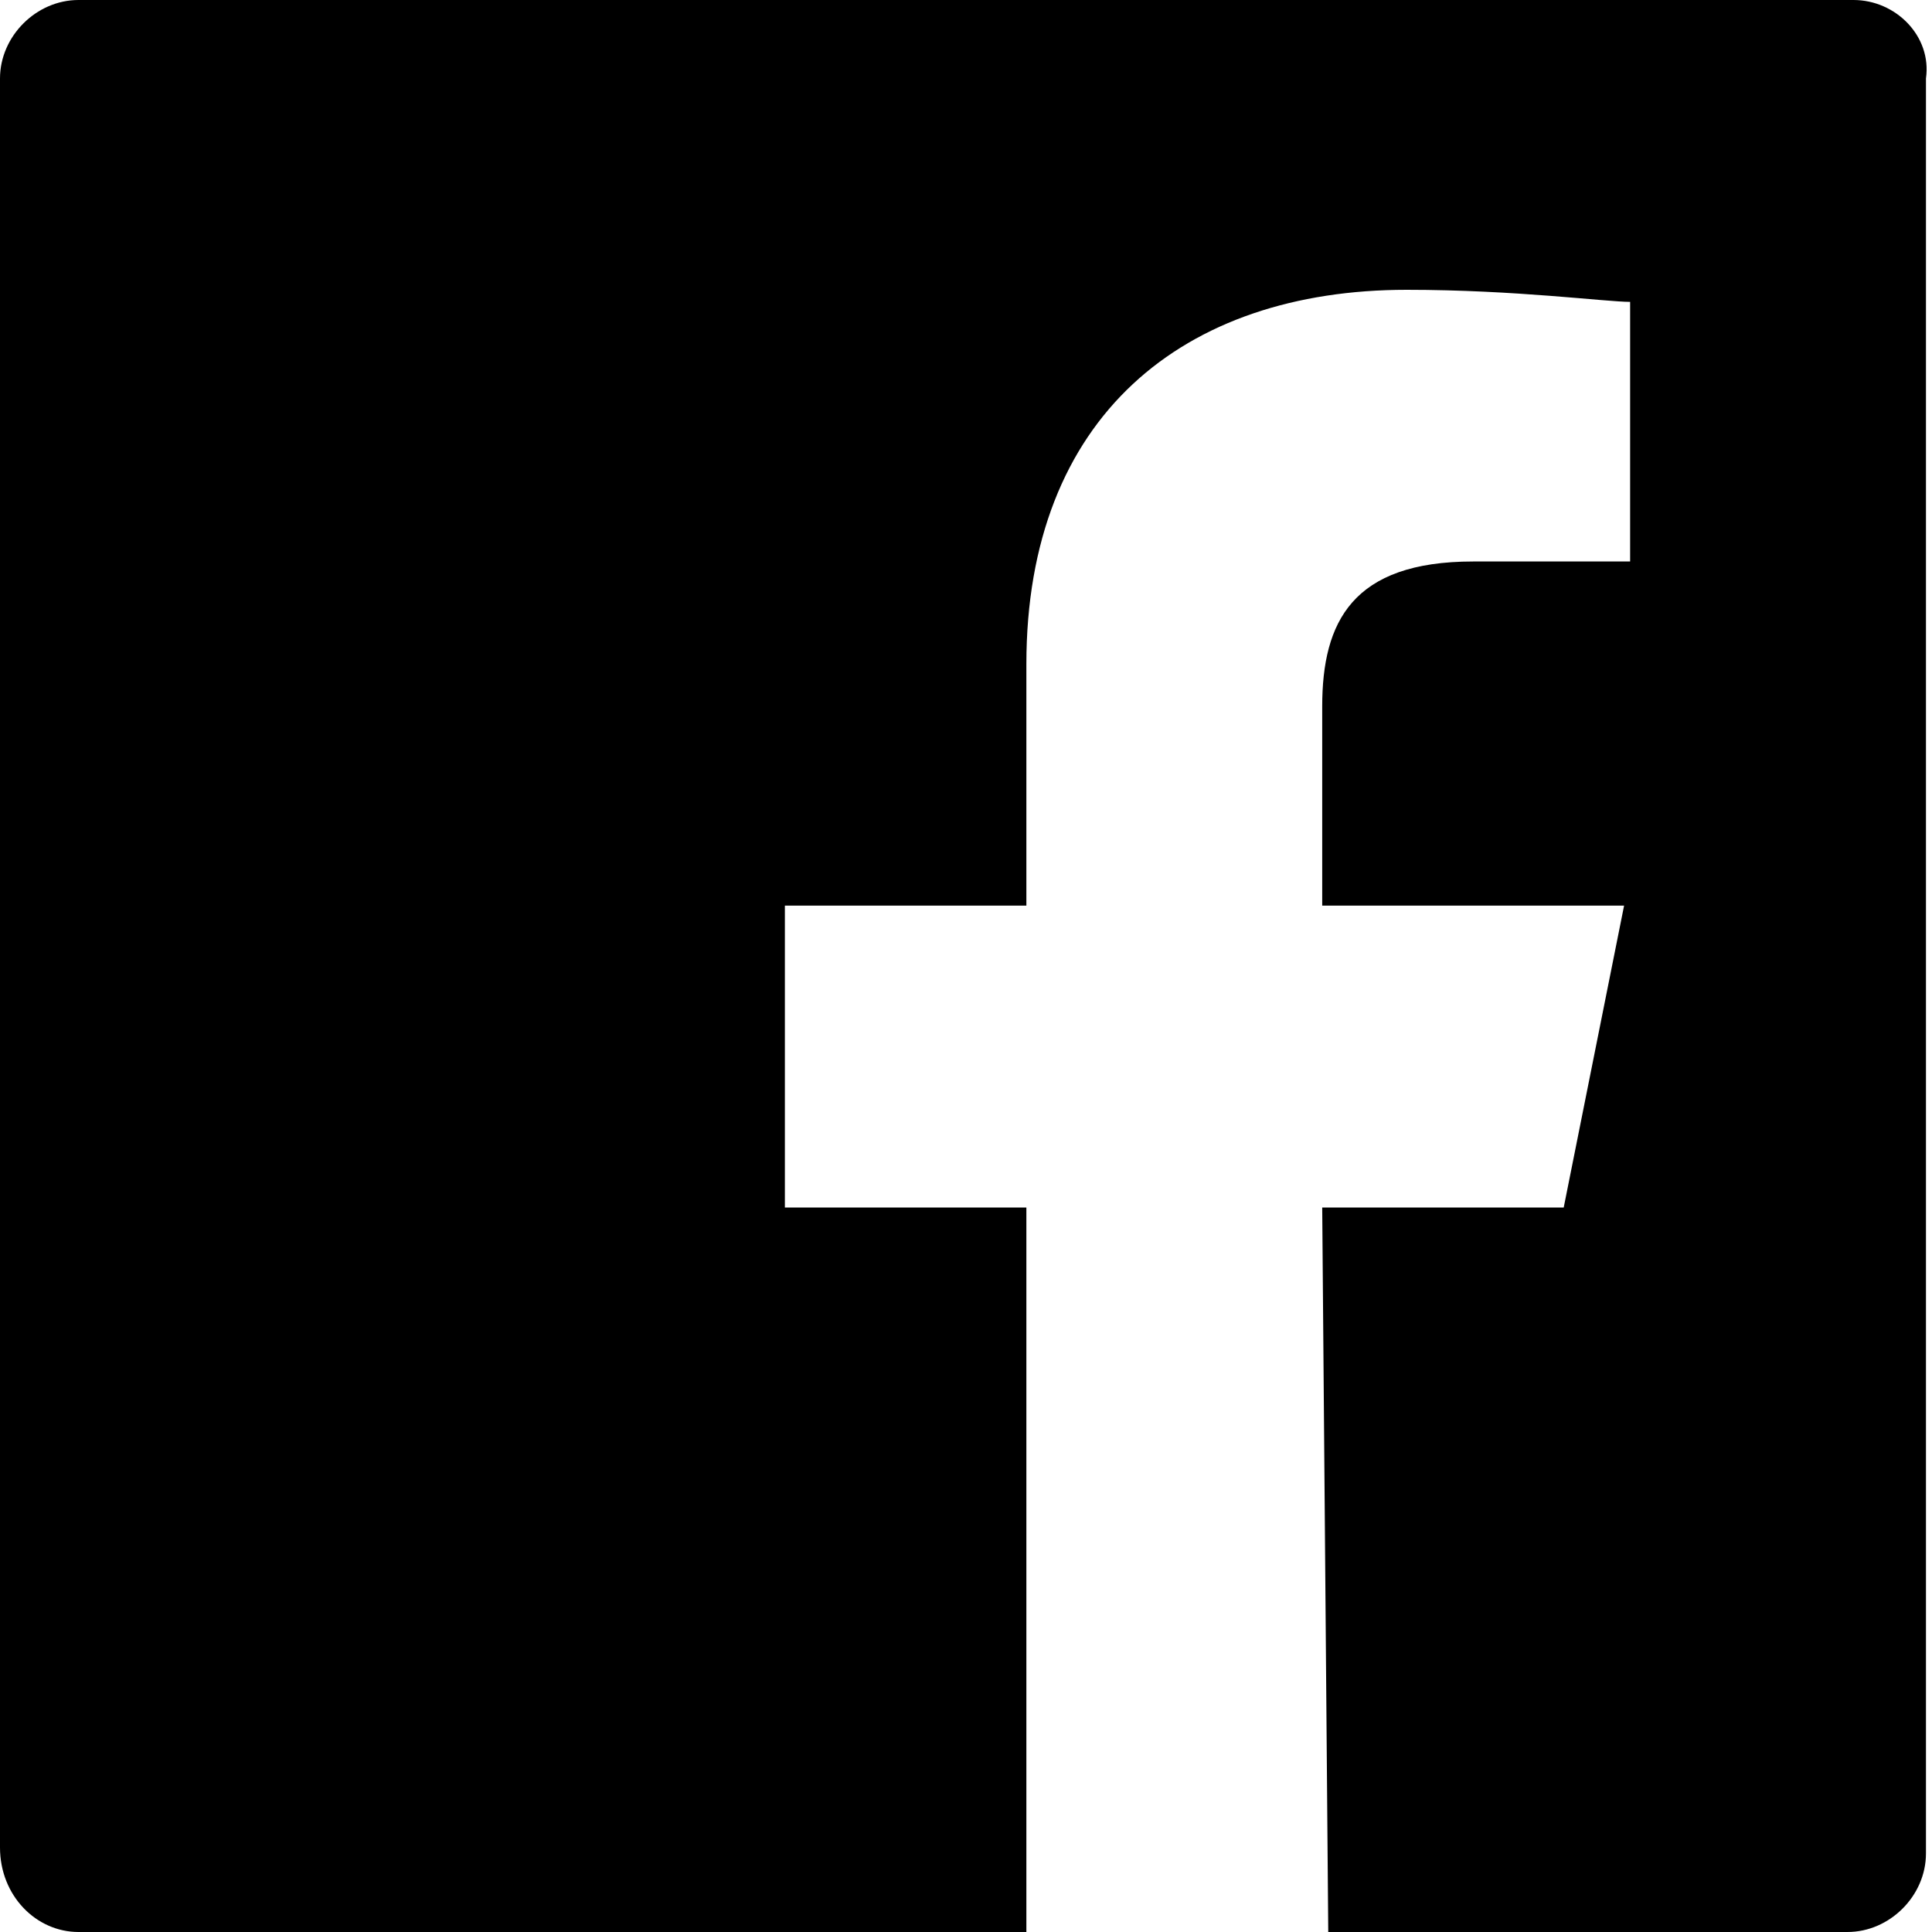
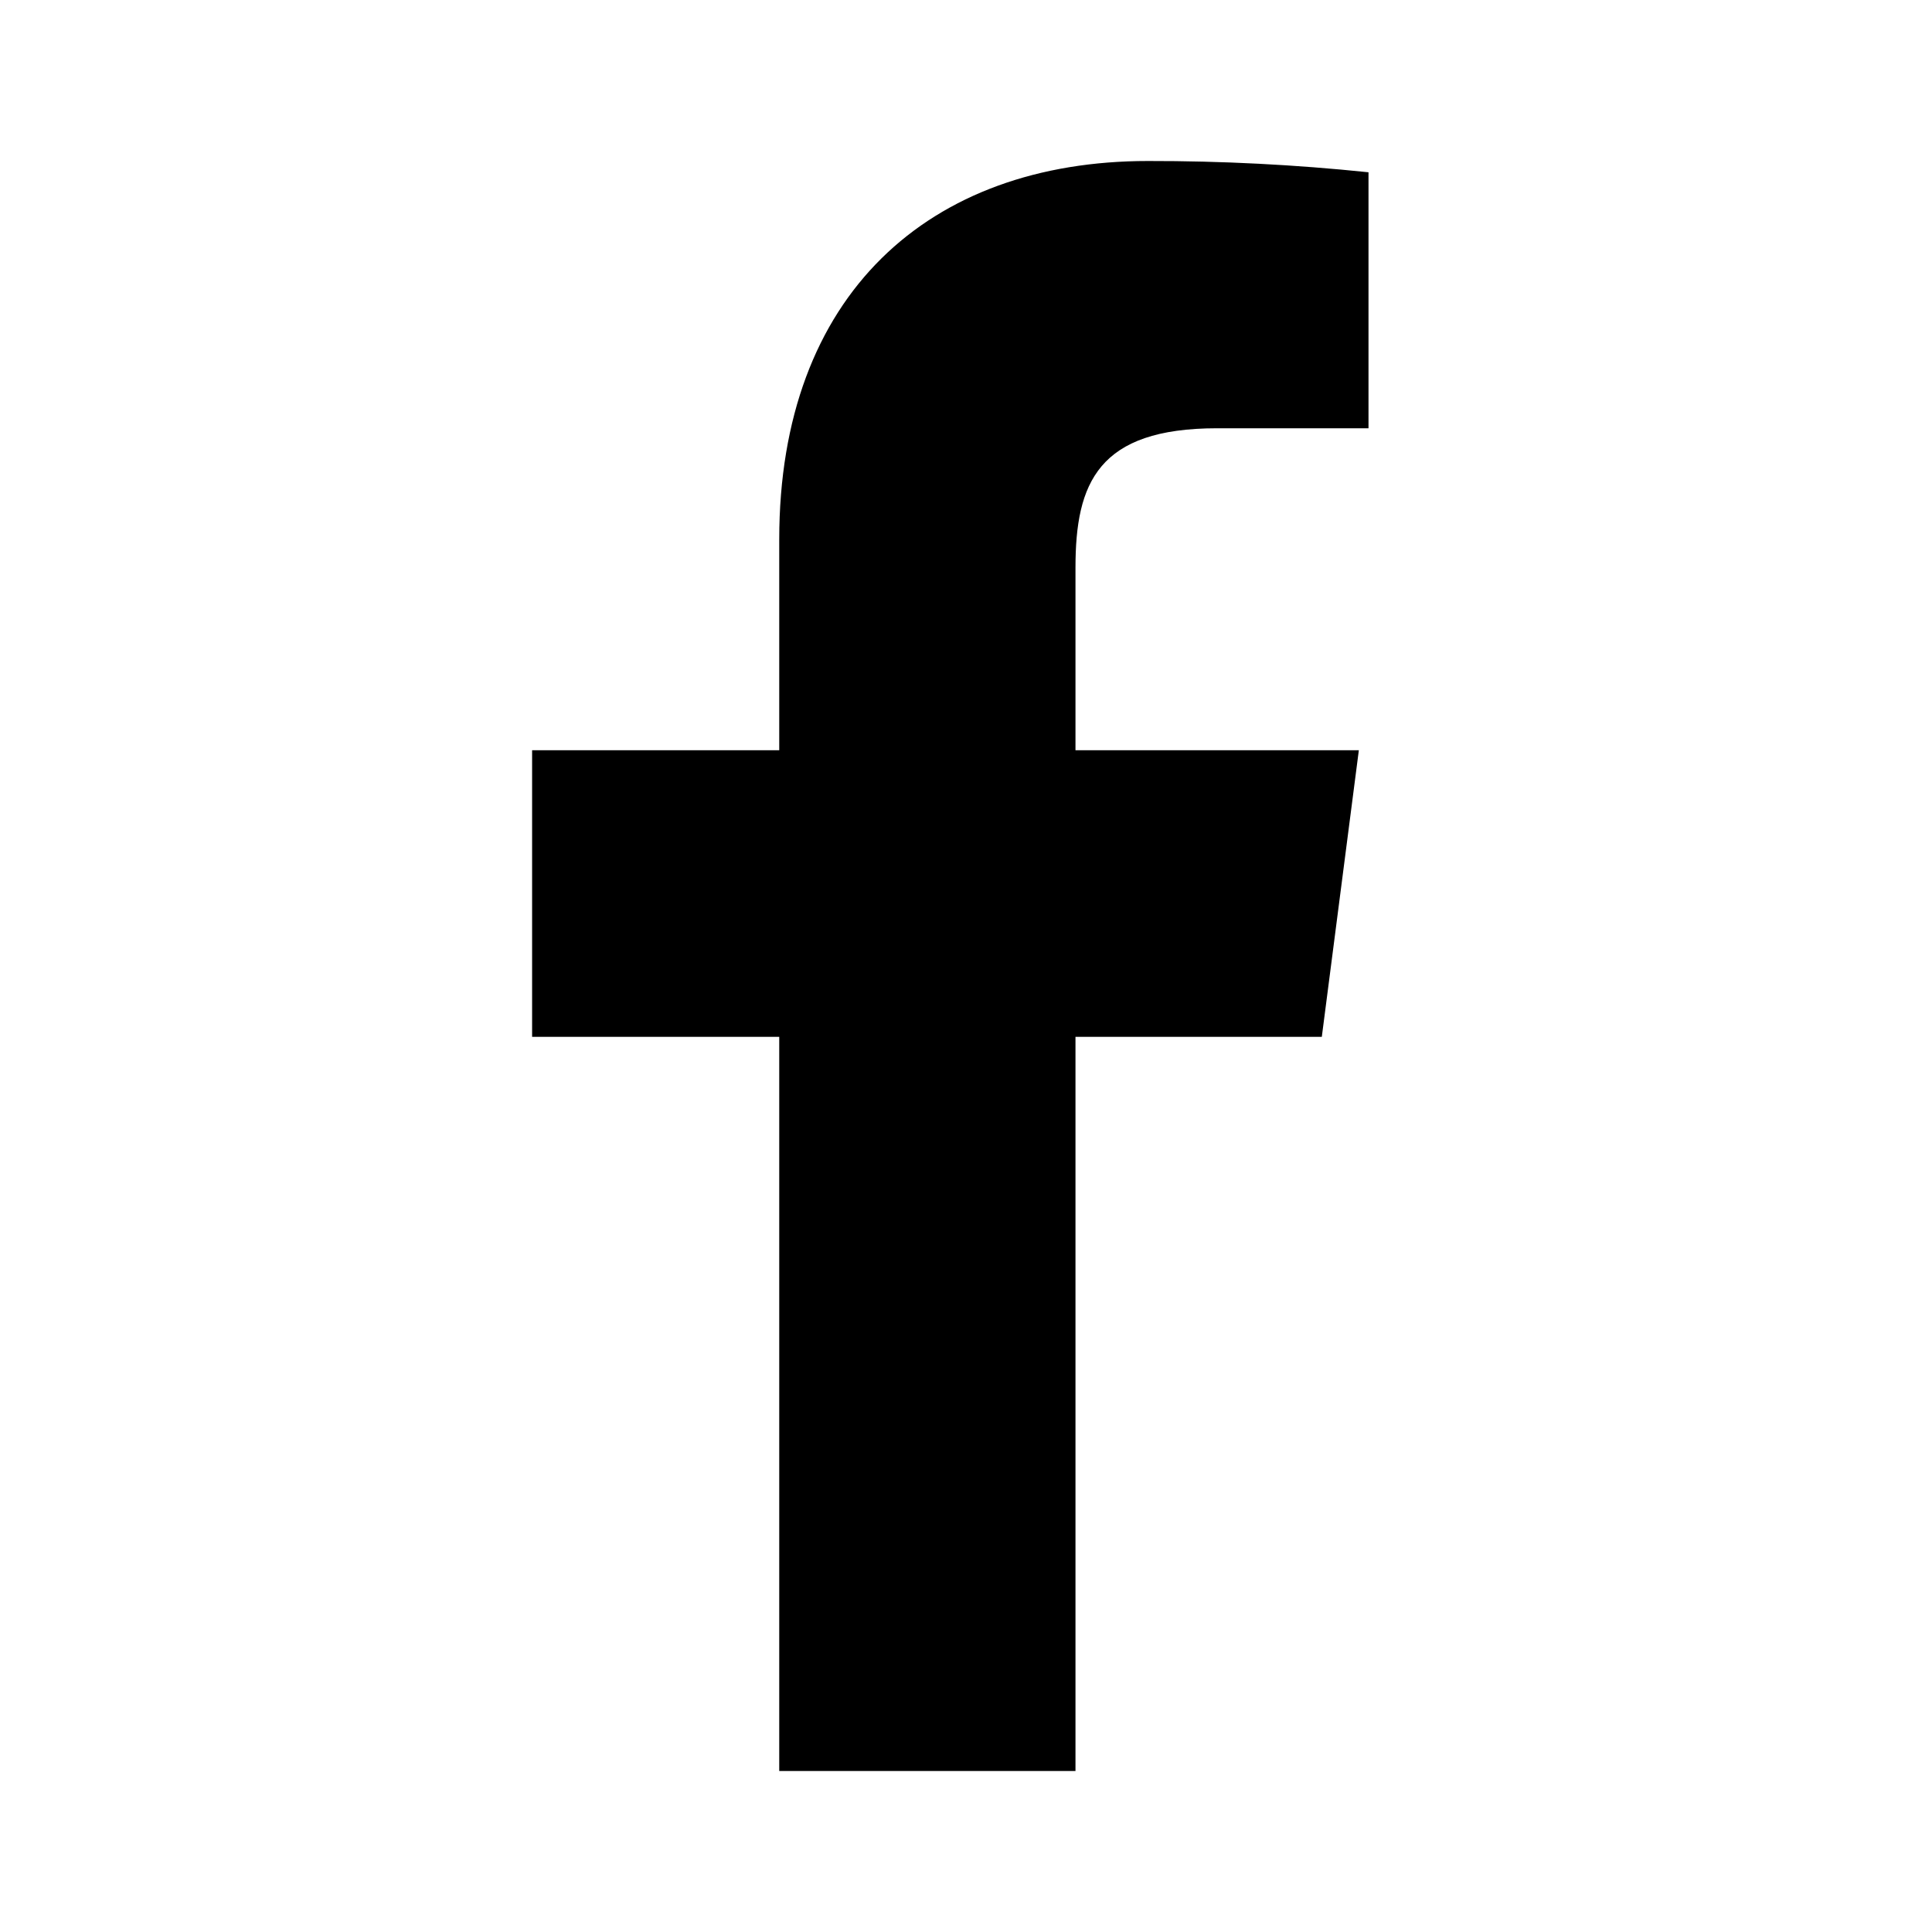
- <svg xmlns="http://www.w3.org/2000/svg" viewBox="0 0 32 32">
-   <path d="M30.7 0H1.3C.6 0 0 .6 0 1.3v29.3c0 .8.6 1.4 1.3 1.4H17V20h-4v-5h4v-4c0-4.1 2.6-6.2 6.3-6.2 1.8 0 3.3.2 3.7.2v4.3h-2.6c-2 0-2.5 1-2.5 2.4V15h5l-1 5h-4l.1 12h8.6c.7 0 1.3-.6 1.3-1.3V1.3C32 .6 31.4 0 30.7 0z" />
+ <svg xmlns="http://www.w3.org/2000/svg" data-name="Layer 1" viewBox="0 0 24 24">
+   <path d="M15.12 5.32H17V2.14A26.11 26.11 0 0014.26 2c-2.72 0-4.58 1.66-4.58 4.7v2.62H6.61v3.56h3.07V22h3.68v-9.12h3.06l.46-3.56h-3.52V7.05c0-1.05.28-1.73 1.76-1.73z" />
</svg>
